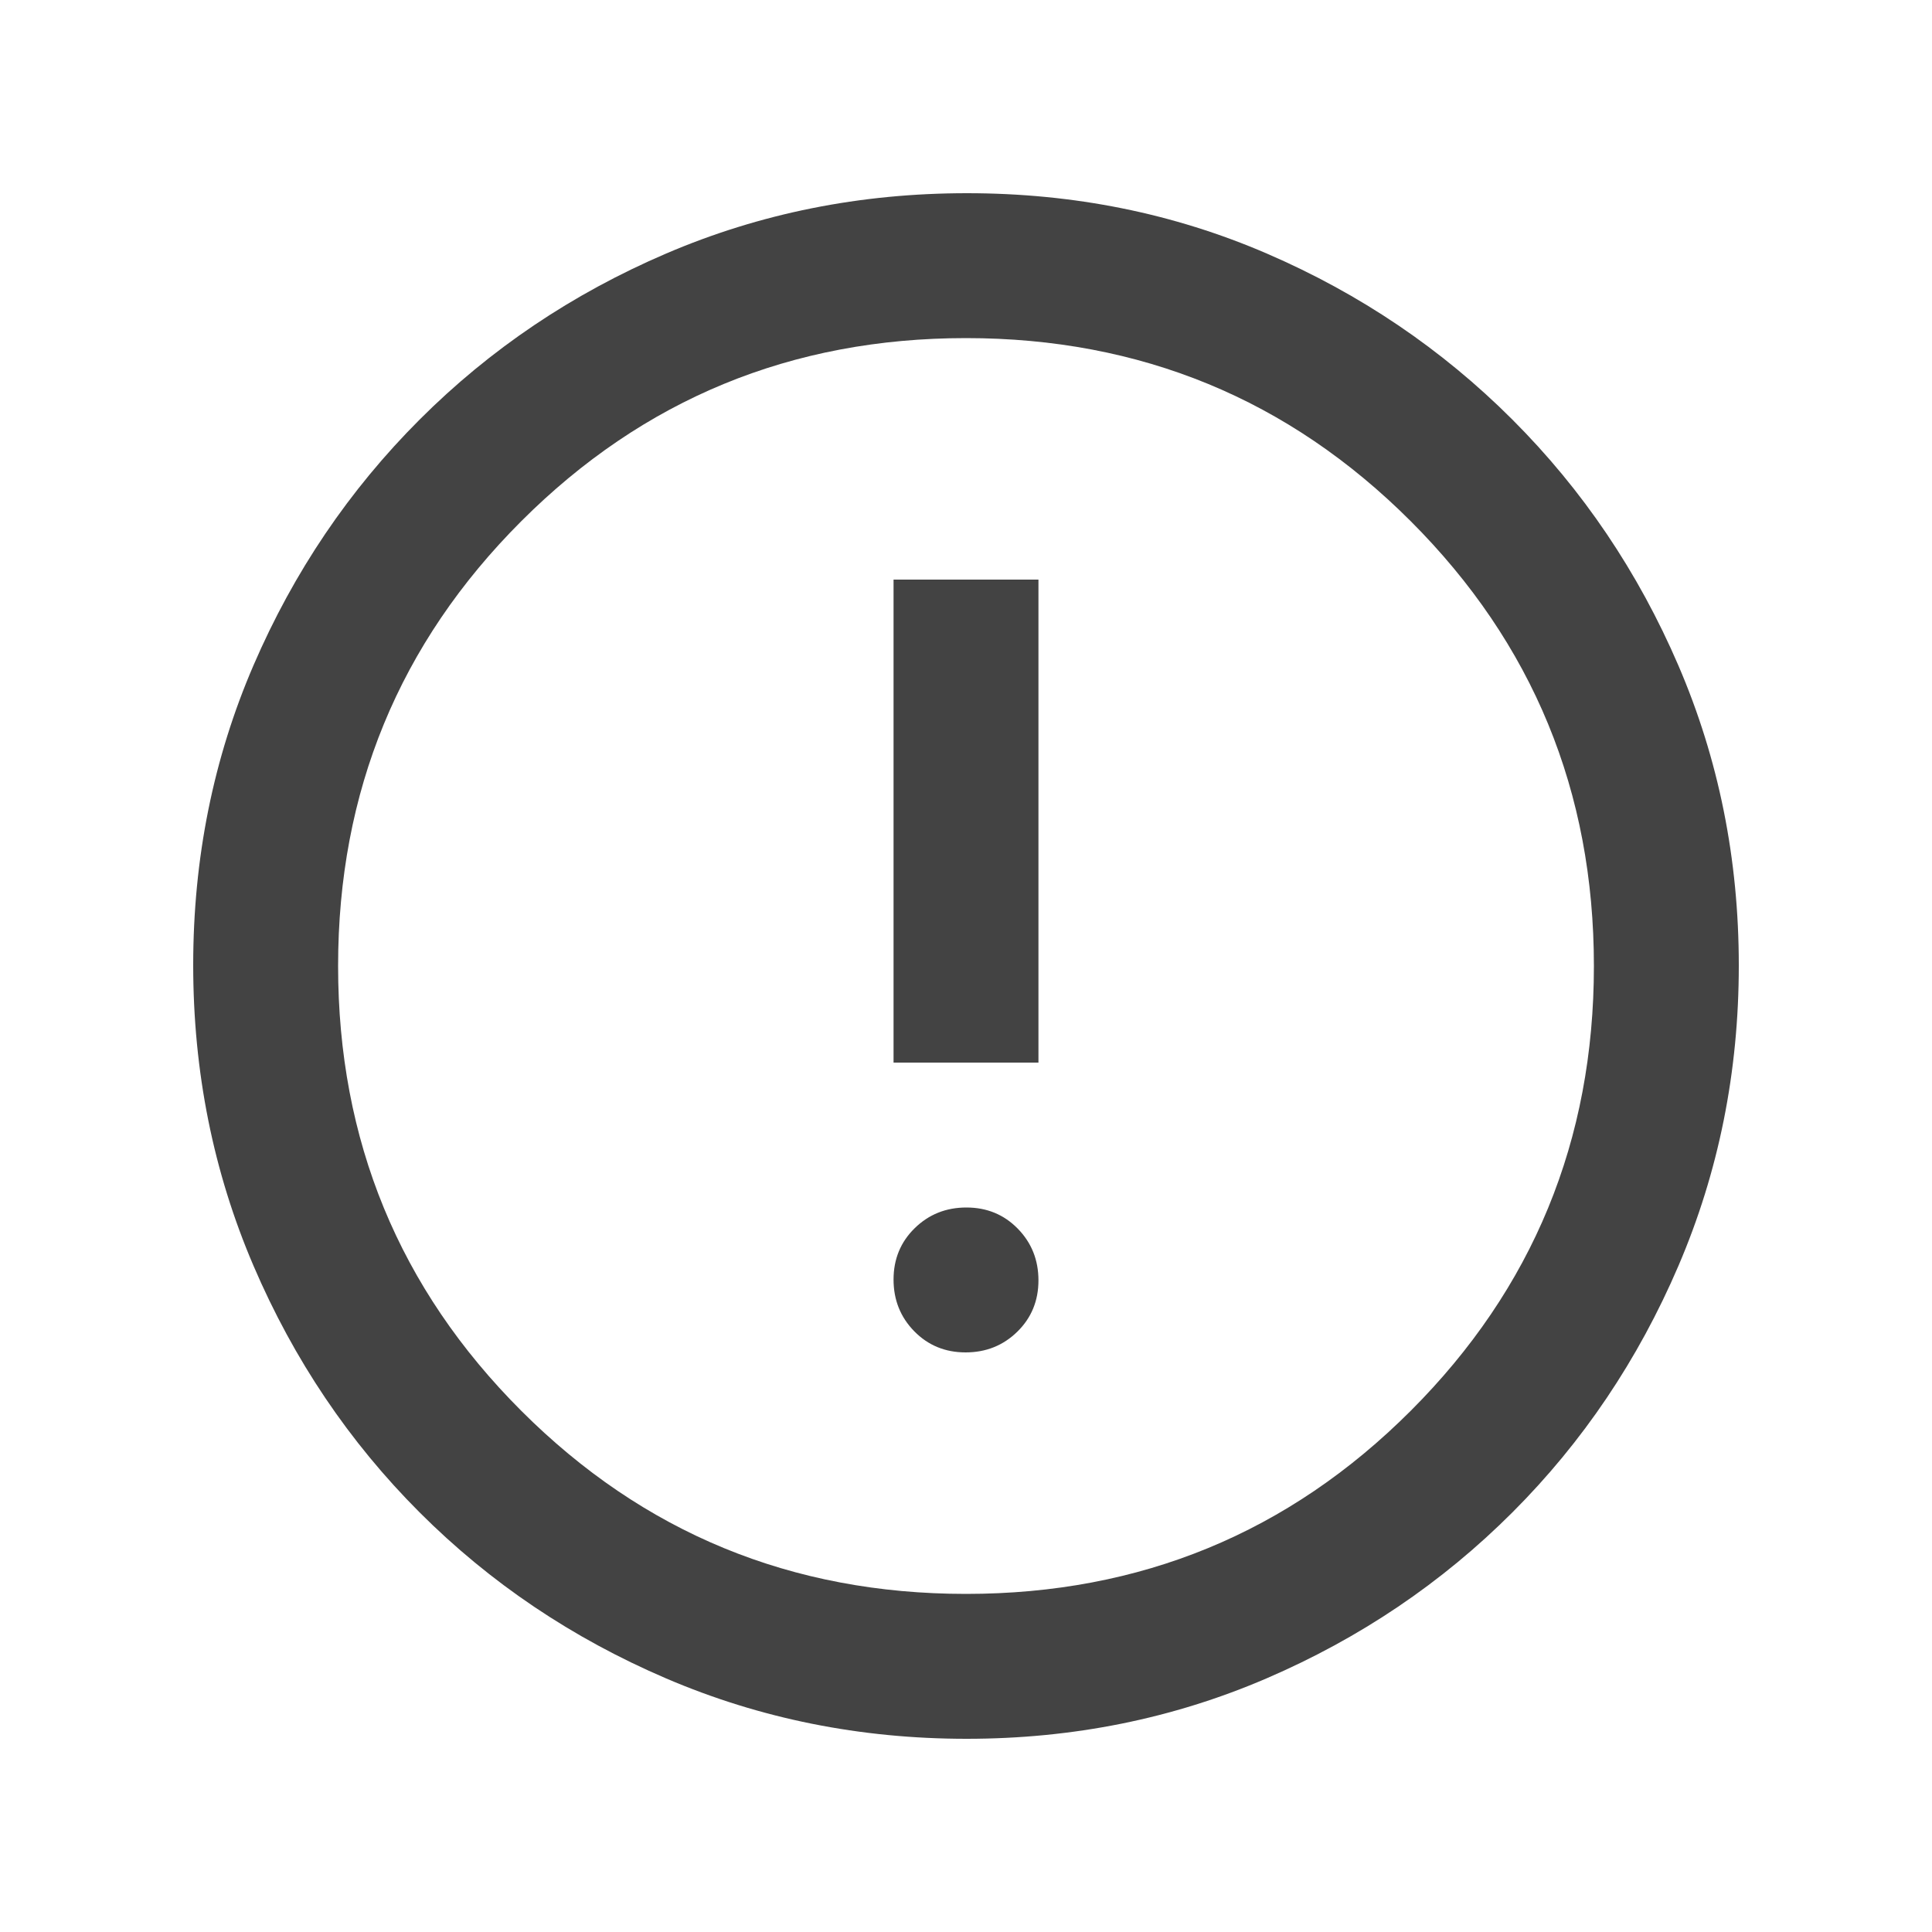
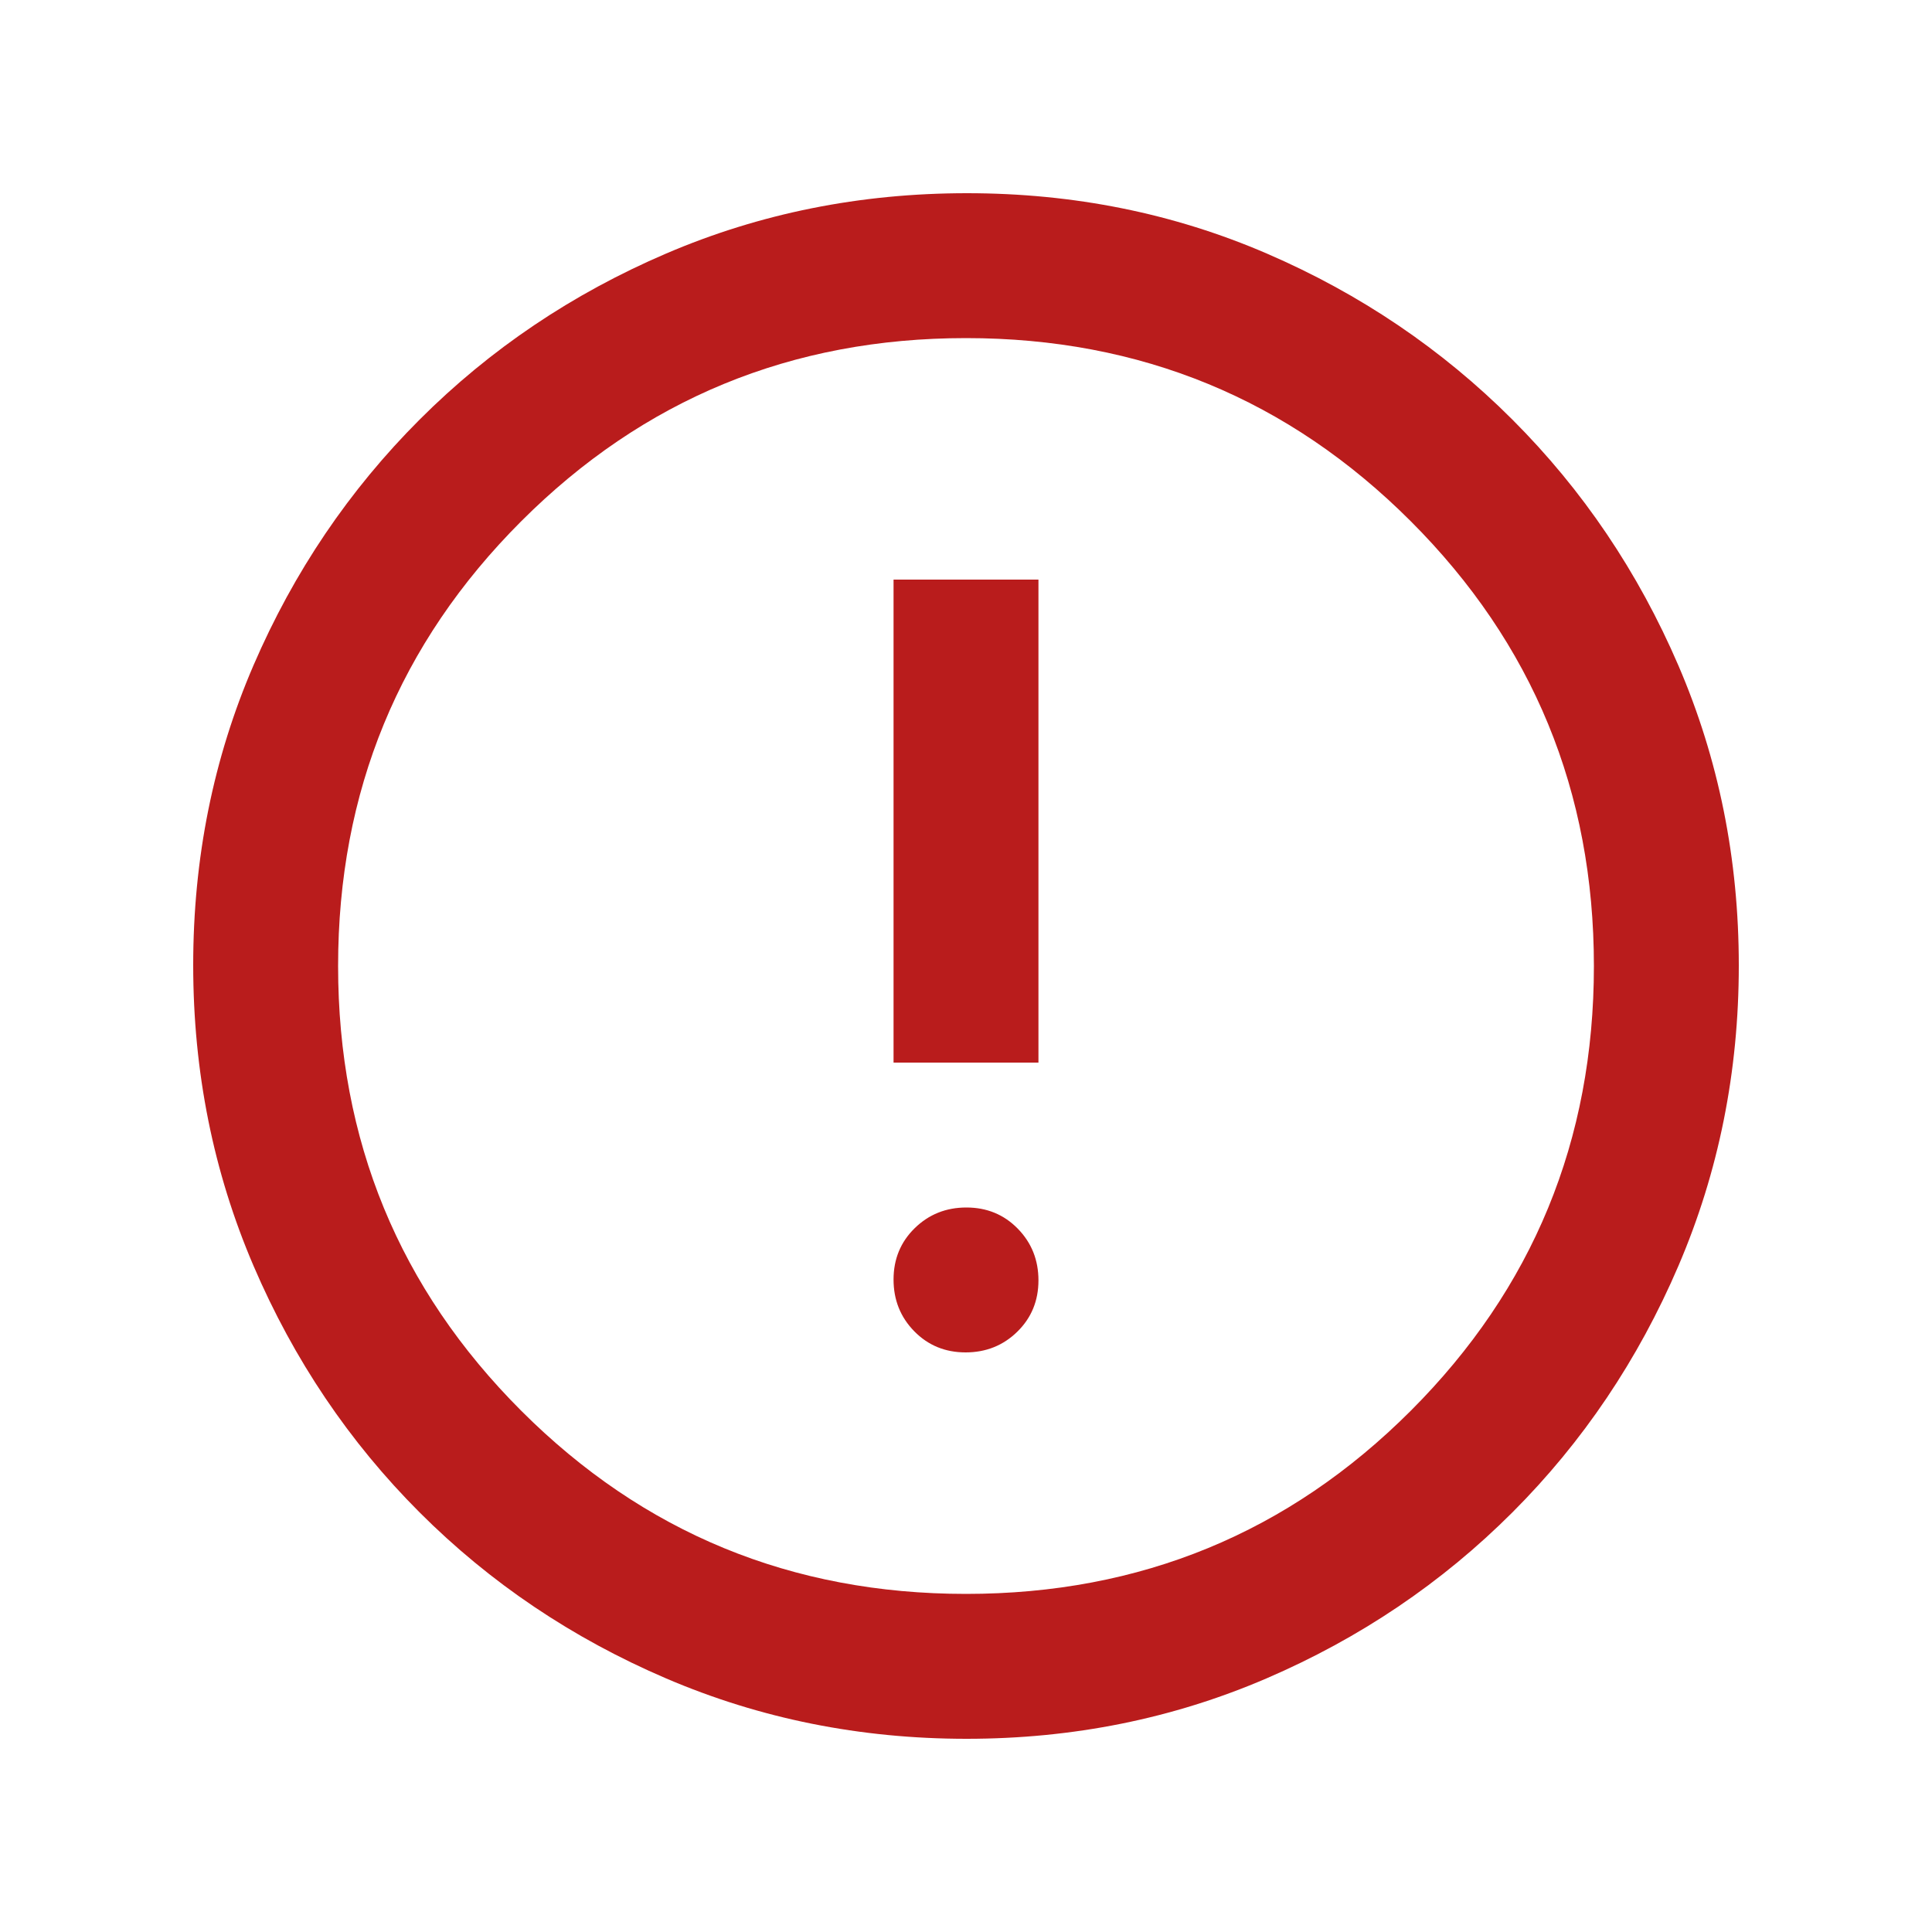
- <svg xmlns="http://www.w3.org/2000/svg" height="20px" viewBox="0 -960 960 960" width="20px" fill="#434343">
+ <svg xmlns="http://www.w3.org/2000/svg" height="20px" viewBox="0 -960 960 960" width="20px" fill="#b91c1c">
  <path d="M479.79-288q15.21 0 25.71-10.29t10.5-25.5q0-15.21-10.29-25.71t-25.5-10.5q-15.21 0-25.71 10.29t-10.5 25.5q0 15.21 10.29 25.71t25.5 10.5ZM444-432h72v-240h-72v240Zm36.28 336Q401-96 331-126t-122.5-82.5Q156-261 126-330.96t-30-149.5Q96-560 126-629.5q30-69.5 82.5-122T330.96-834q69.96-30 149.5-30t149.04 30q69.5 30 122 82.5T834-629.28q30 69.73 30 149Q864-401 834-331t-82.5 122.5Q699-156 629.28-126q-69.73 30-149 30Zm-.28-72q130 0 221-91t91-221q0-130-91-221t-221-91q-130 0-221 91t-91 221q0 130 91 221t221 91Zm0-312Z" />
</svg>
